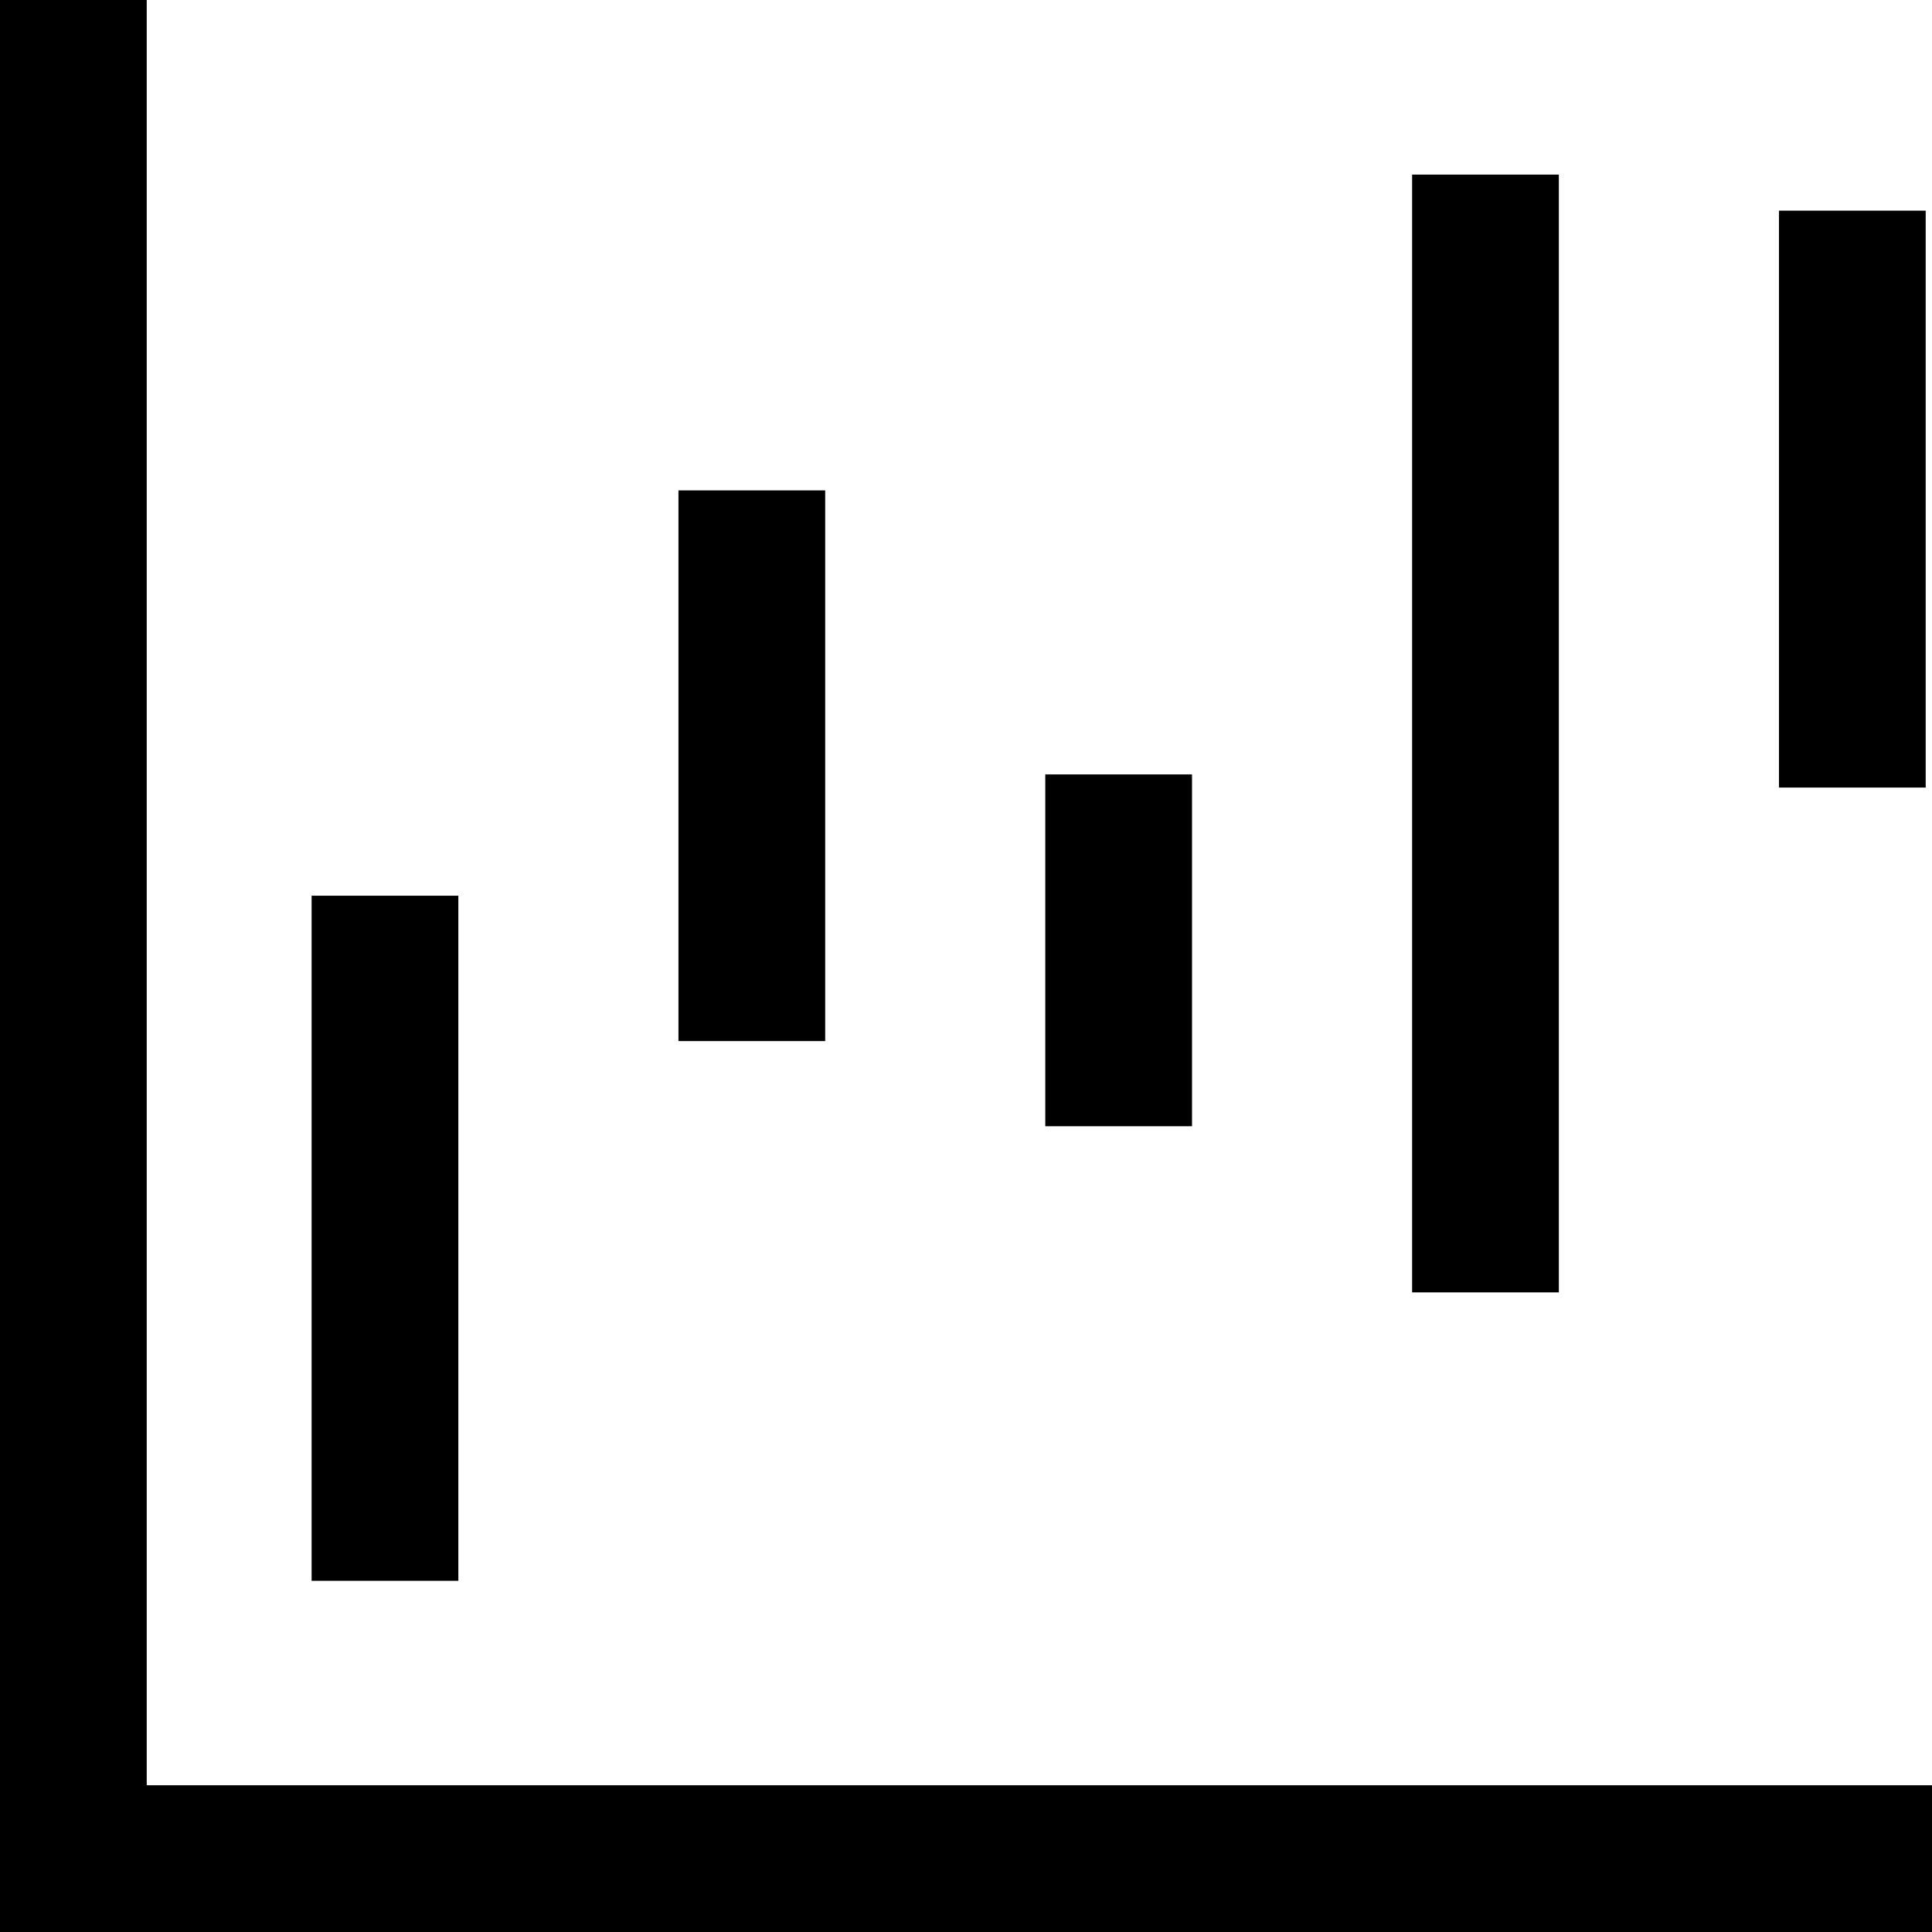
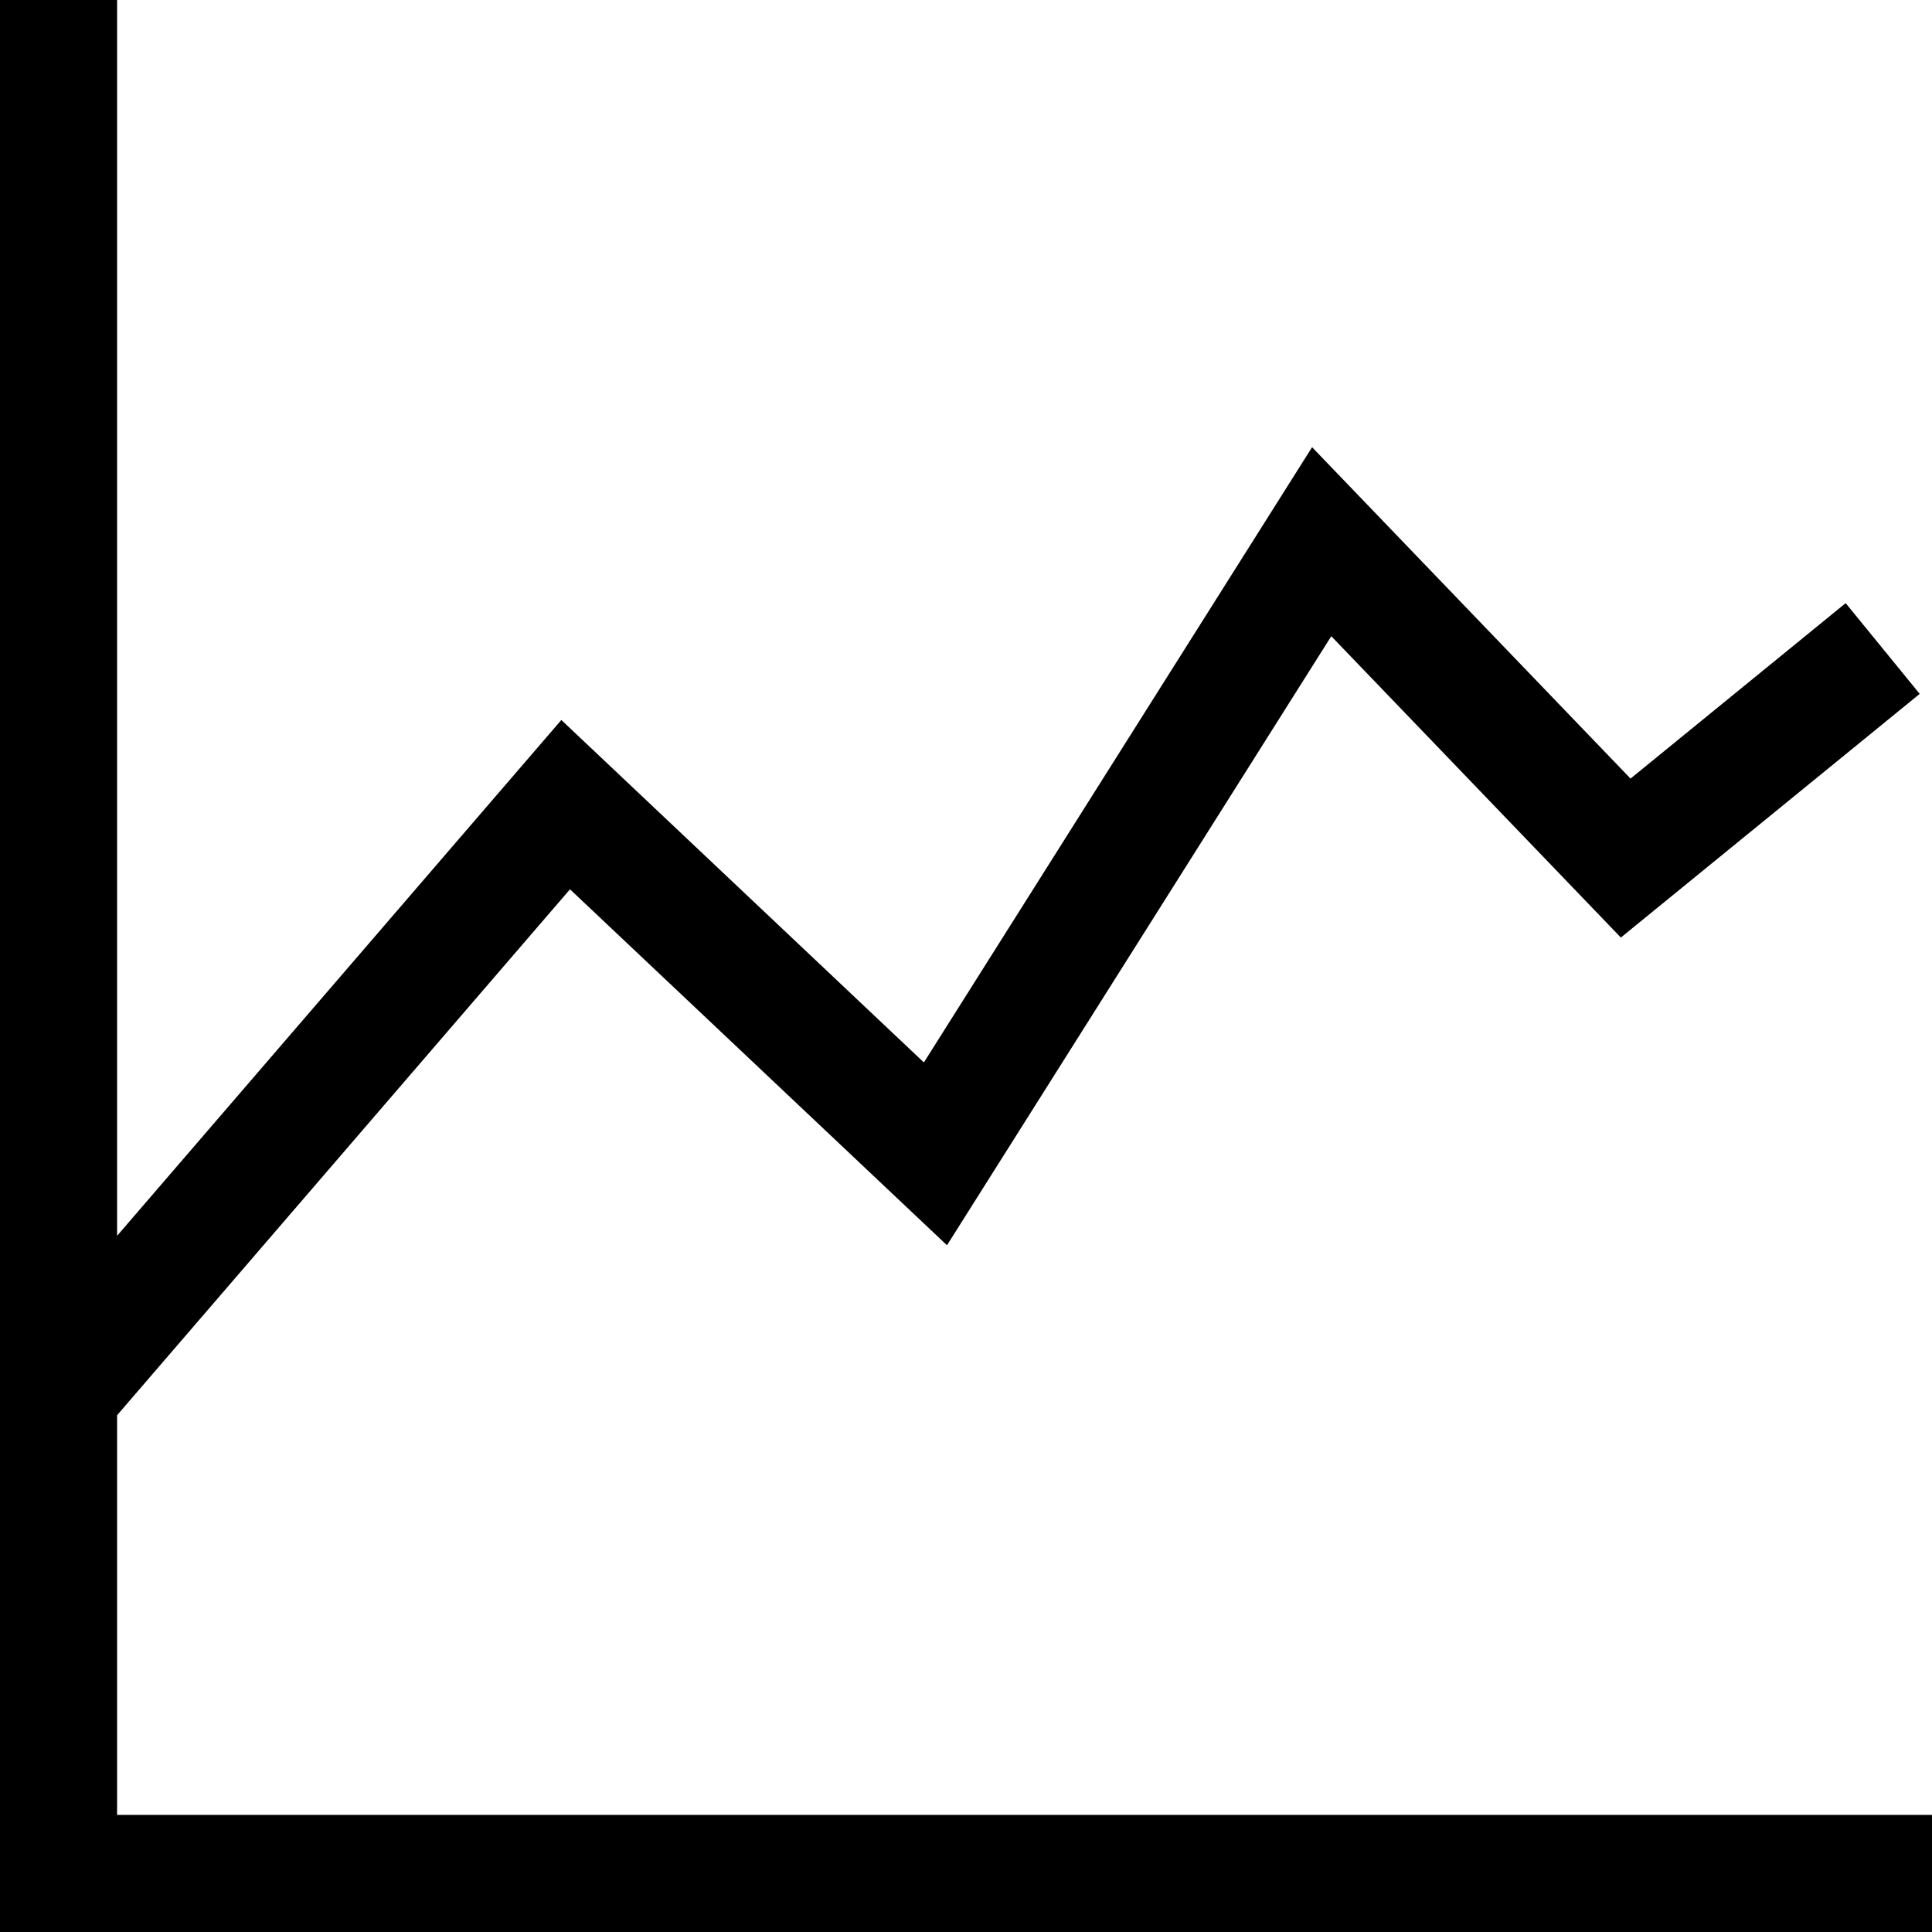
- <svg xmlns="http://www.w3.org/2000/svg" version="1.1" id="Layer_1" x="0px" y="0px" width="39.5px" height="39.5px" viewBox="0 0 39.5 39.5" enable-background="new 0 0 39.5 39.5" xml:space="preserve">
+ <svg xmlns="http://www.w3.org/2000/svg" version="1.1" id="Layer_1" x="0px" y="0px" width="49.5px" height="49.5px" viewBox="0 0 49.5 49.5" enable-background="new 0 0 49.5 49.5" xml:space="preserve">
  <g id="star_x5F_fil">
    <g id="star_x5F_lin">
-       <path d="M3,36.5V0H0v39.5h39.5v-3H3z M9.371,18.313h-3V32.32h3V18.313z M16.871,10.026h-3v11.259h3V10.026z M24.371,15.833h-3    v7.193h3V15.833z M31.871,3.57h-3v22.853h3V3.57z M39.371,4.307h-3v11.795h3V4.307z" />
+       <polygon points="3,46.5 3,36.26 14.604,22.785 24.263,31.905 34.109,16.3 41.528,24.021 49.185,17.778 47.288,15.453     41.776,19.948 33.617,11.458 23.671,27.221 14.382,18.447 3,31.663 3,0 0,0 0,49.5 49.5,49.5 49.5,46.5   " />
    </g>
  </g>
</svg>
